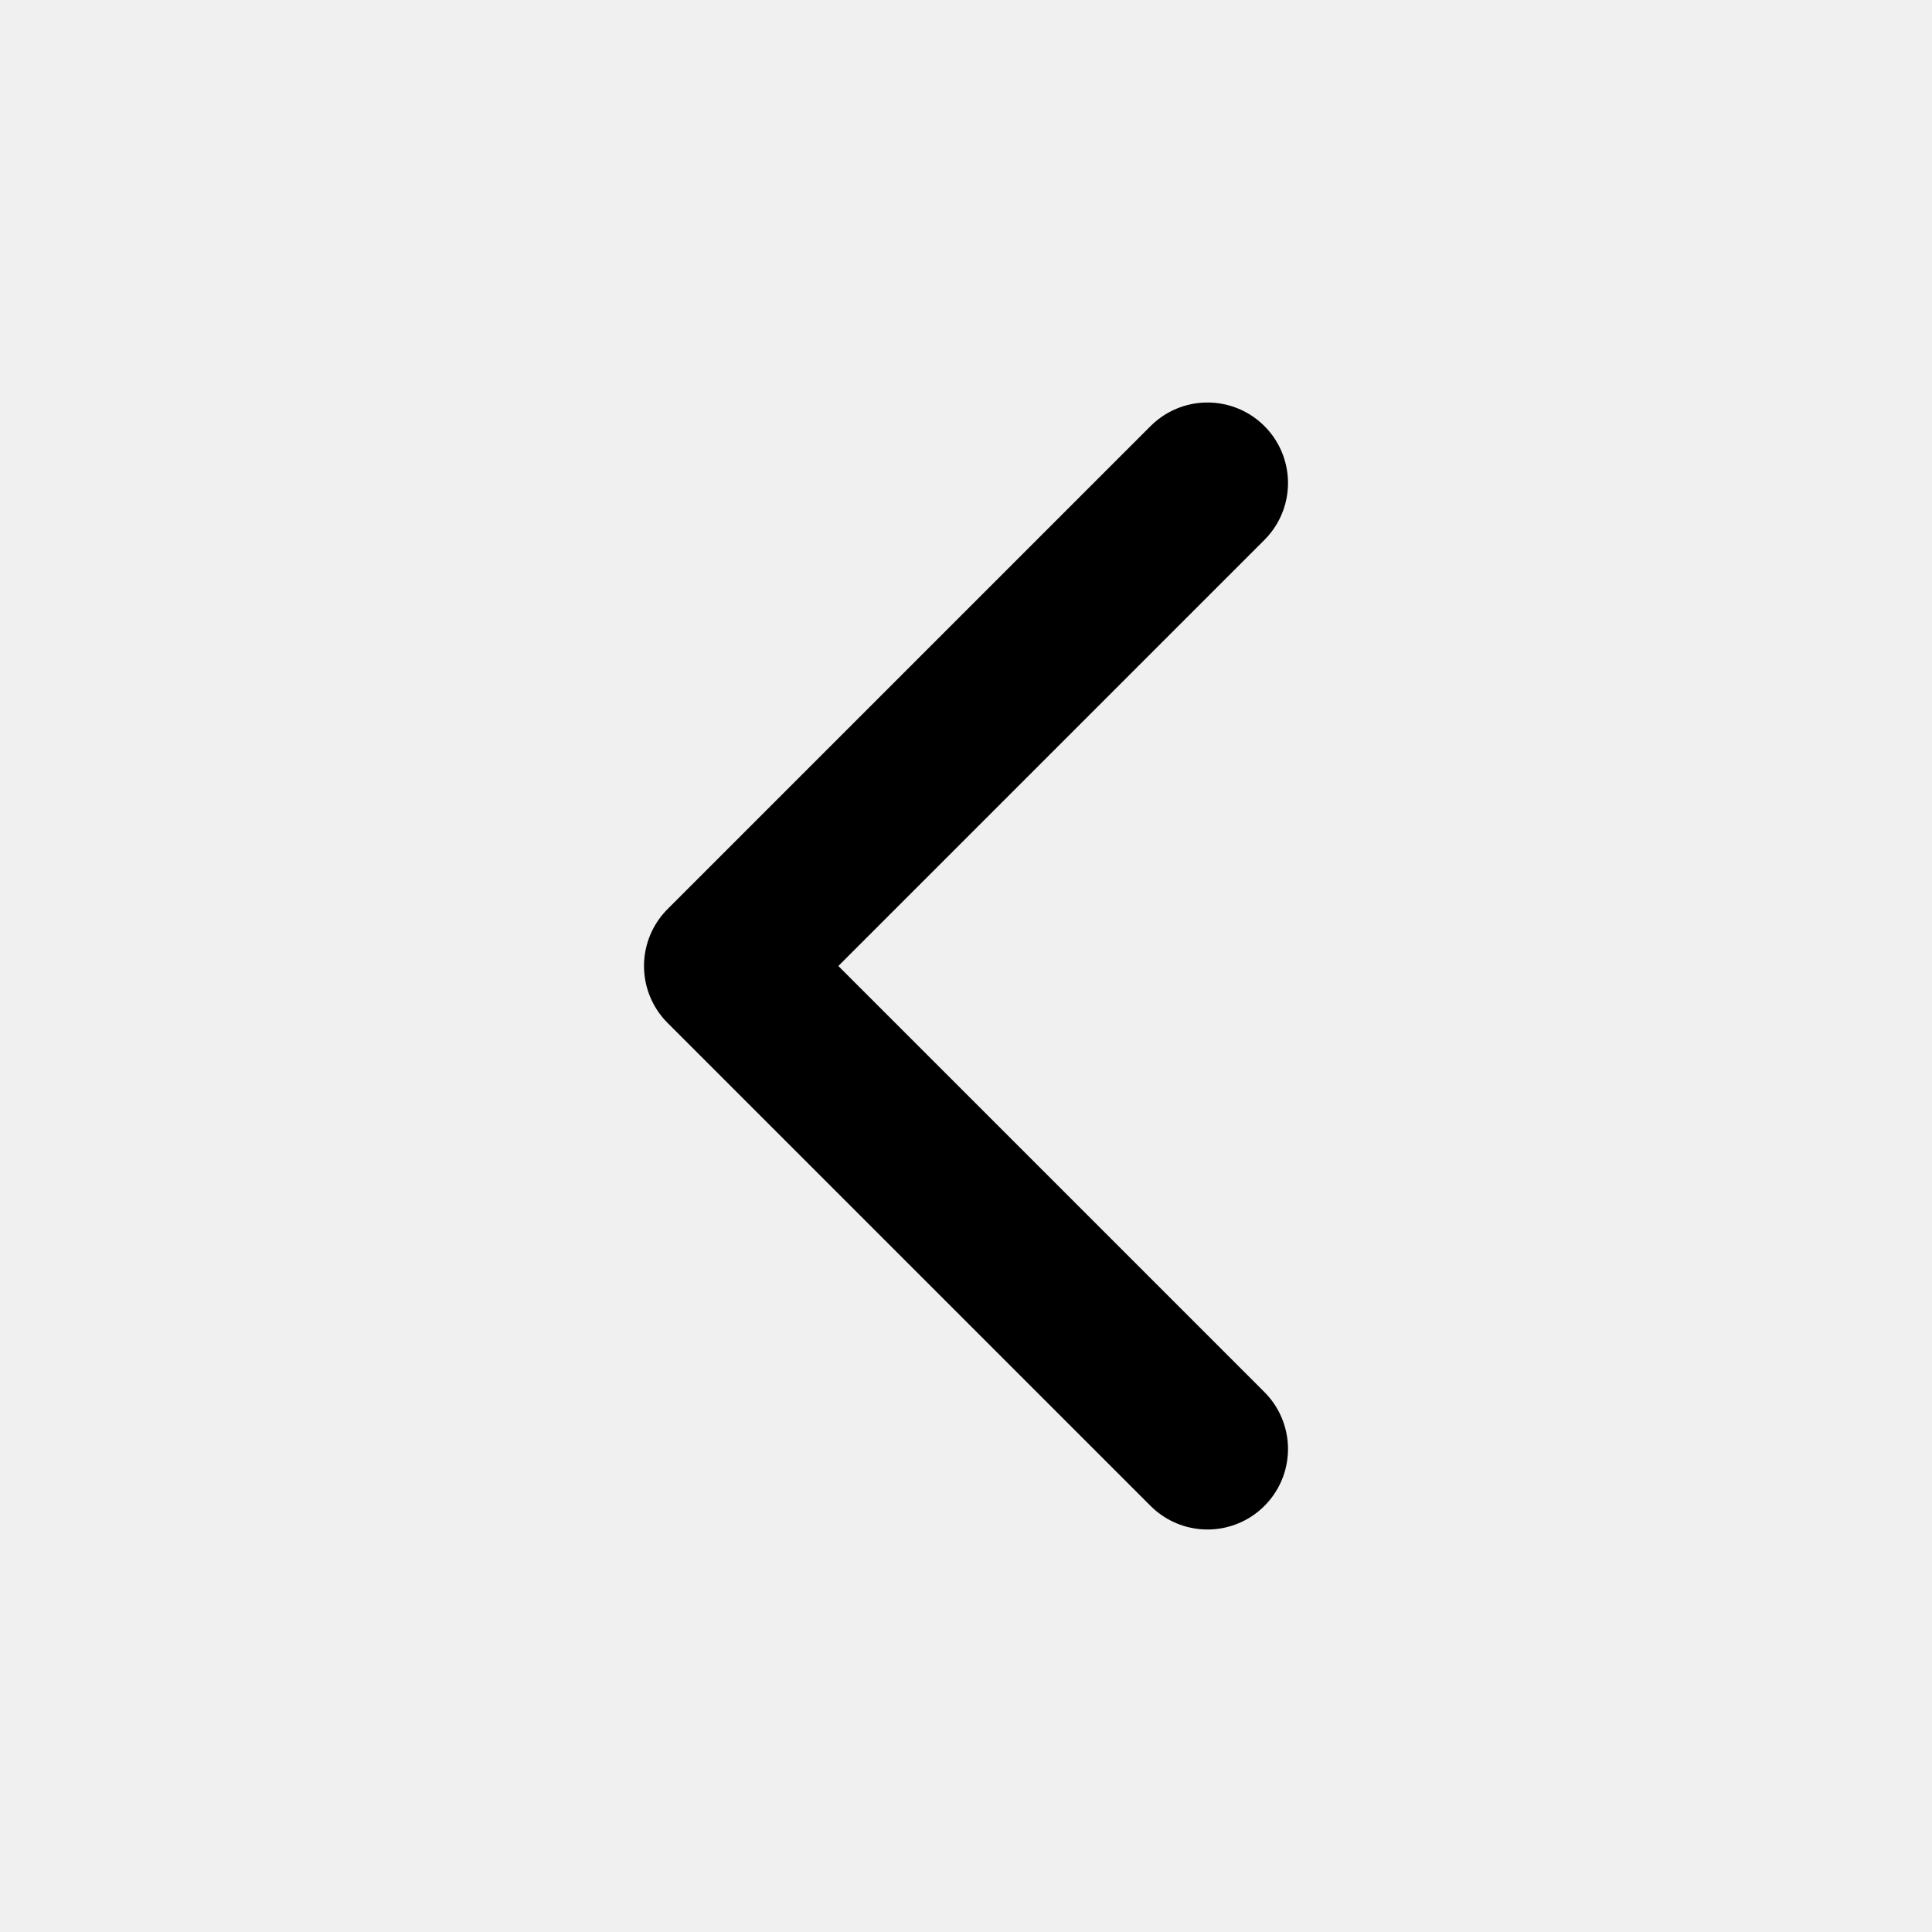
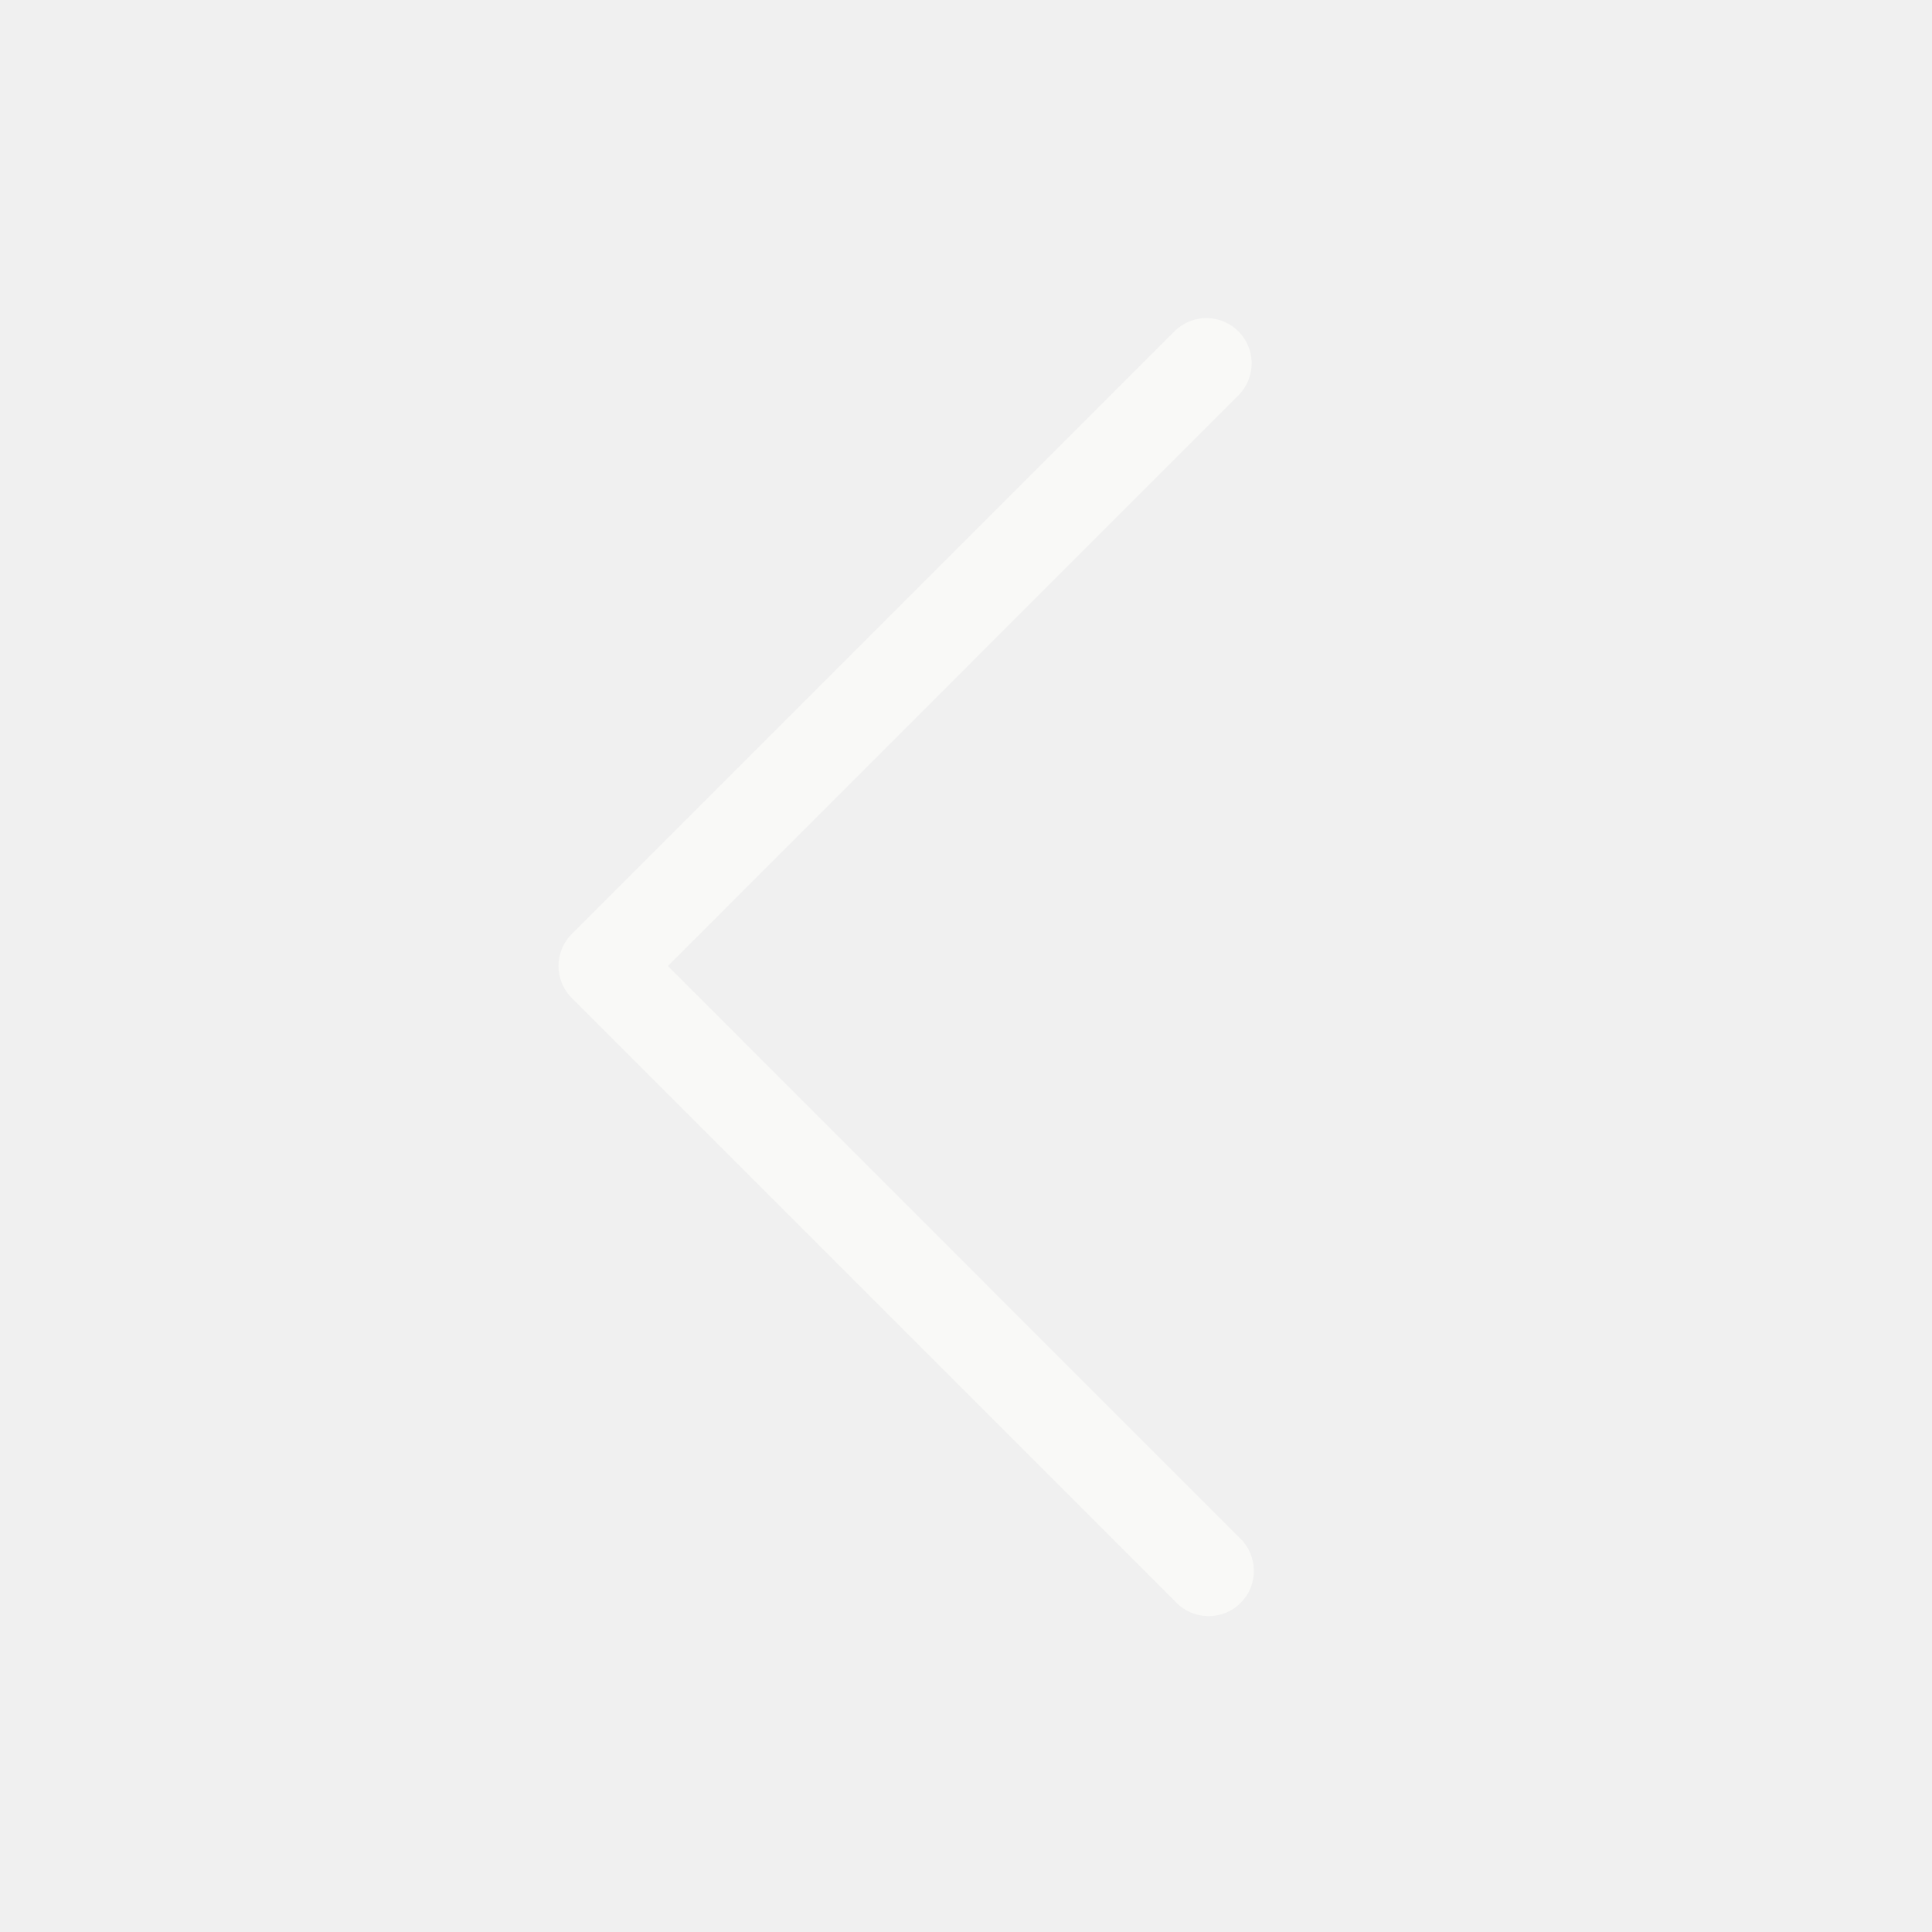
- <svg xmlns="http://www.w3.org/2000/svg" width="24" height="24" viewBox="0 0 24 24" fill="none" stroke="currentColor" stroke-width="2" stroke-linecap="round" stroke-linejoin="round" class="lucide lucide-chevron-left-icon lucide-chevron-left">
-   <path d="m15 18-6-6 6-6" />
+ <svg xmlns="http://www.w3.org/2000/svg" width="16" height="16" viewBox="0 0 16 16" fill="none">
+   <g clip-path="url(#clip0_7327_3395)">
+     <path d="M10.265 12.735C10.302 12.769 10.331 12.811 10.352 12.857C10.372 12.903 10.383 12.952 10.384 13.003C10.385 13.053 10.376 13.103 10.357 13.15C10.338 13.197 10.31 13.239 10.274 13.274C10.239 13.31 10.197 13.338 10.15 13.357C10.103 13.376 10.053 13.385 10.003 13.384C9.952 13.383 9.903 13.372 9.857 13.352C9.811 13.331 9.769 13.302 9.735 13.265L4.735 8.265C4.665 8.195 4.625 8.099 4.625 8C4.625 7.901 4.665 7.805 4.735 7.735L9.735 2.735C9.806 2.669 9.9 2.633 9.997 2.634C10.094 2.636 10.187 2.675 10.256 2.744C10.325 2.813 10.364 2.906 10.366 3.003C10.367 3.1 10.331 3.194 10.265 3.265L5.531 8L10.265 12.735Z" fill="#F9F9F7" />
+   </g>
+   <defs>
+     <clipPath id="clip0_7327_3395">
+       <rect width="16" height="16" fill="white" />
+     </clipPath>
+   </defs>
</svg>
